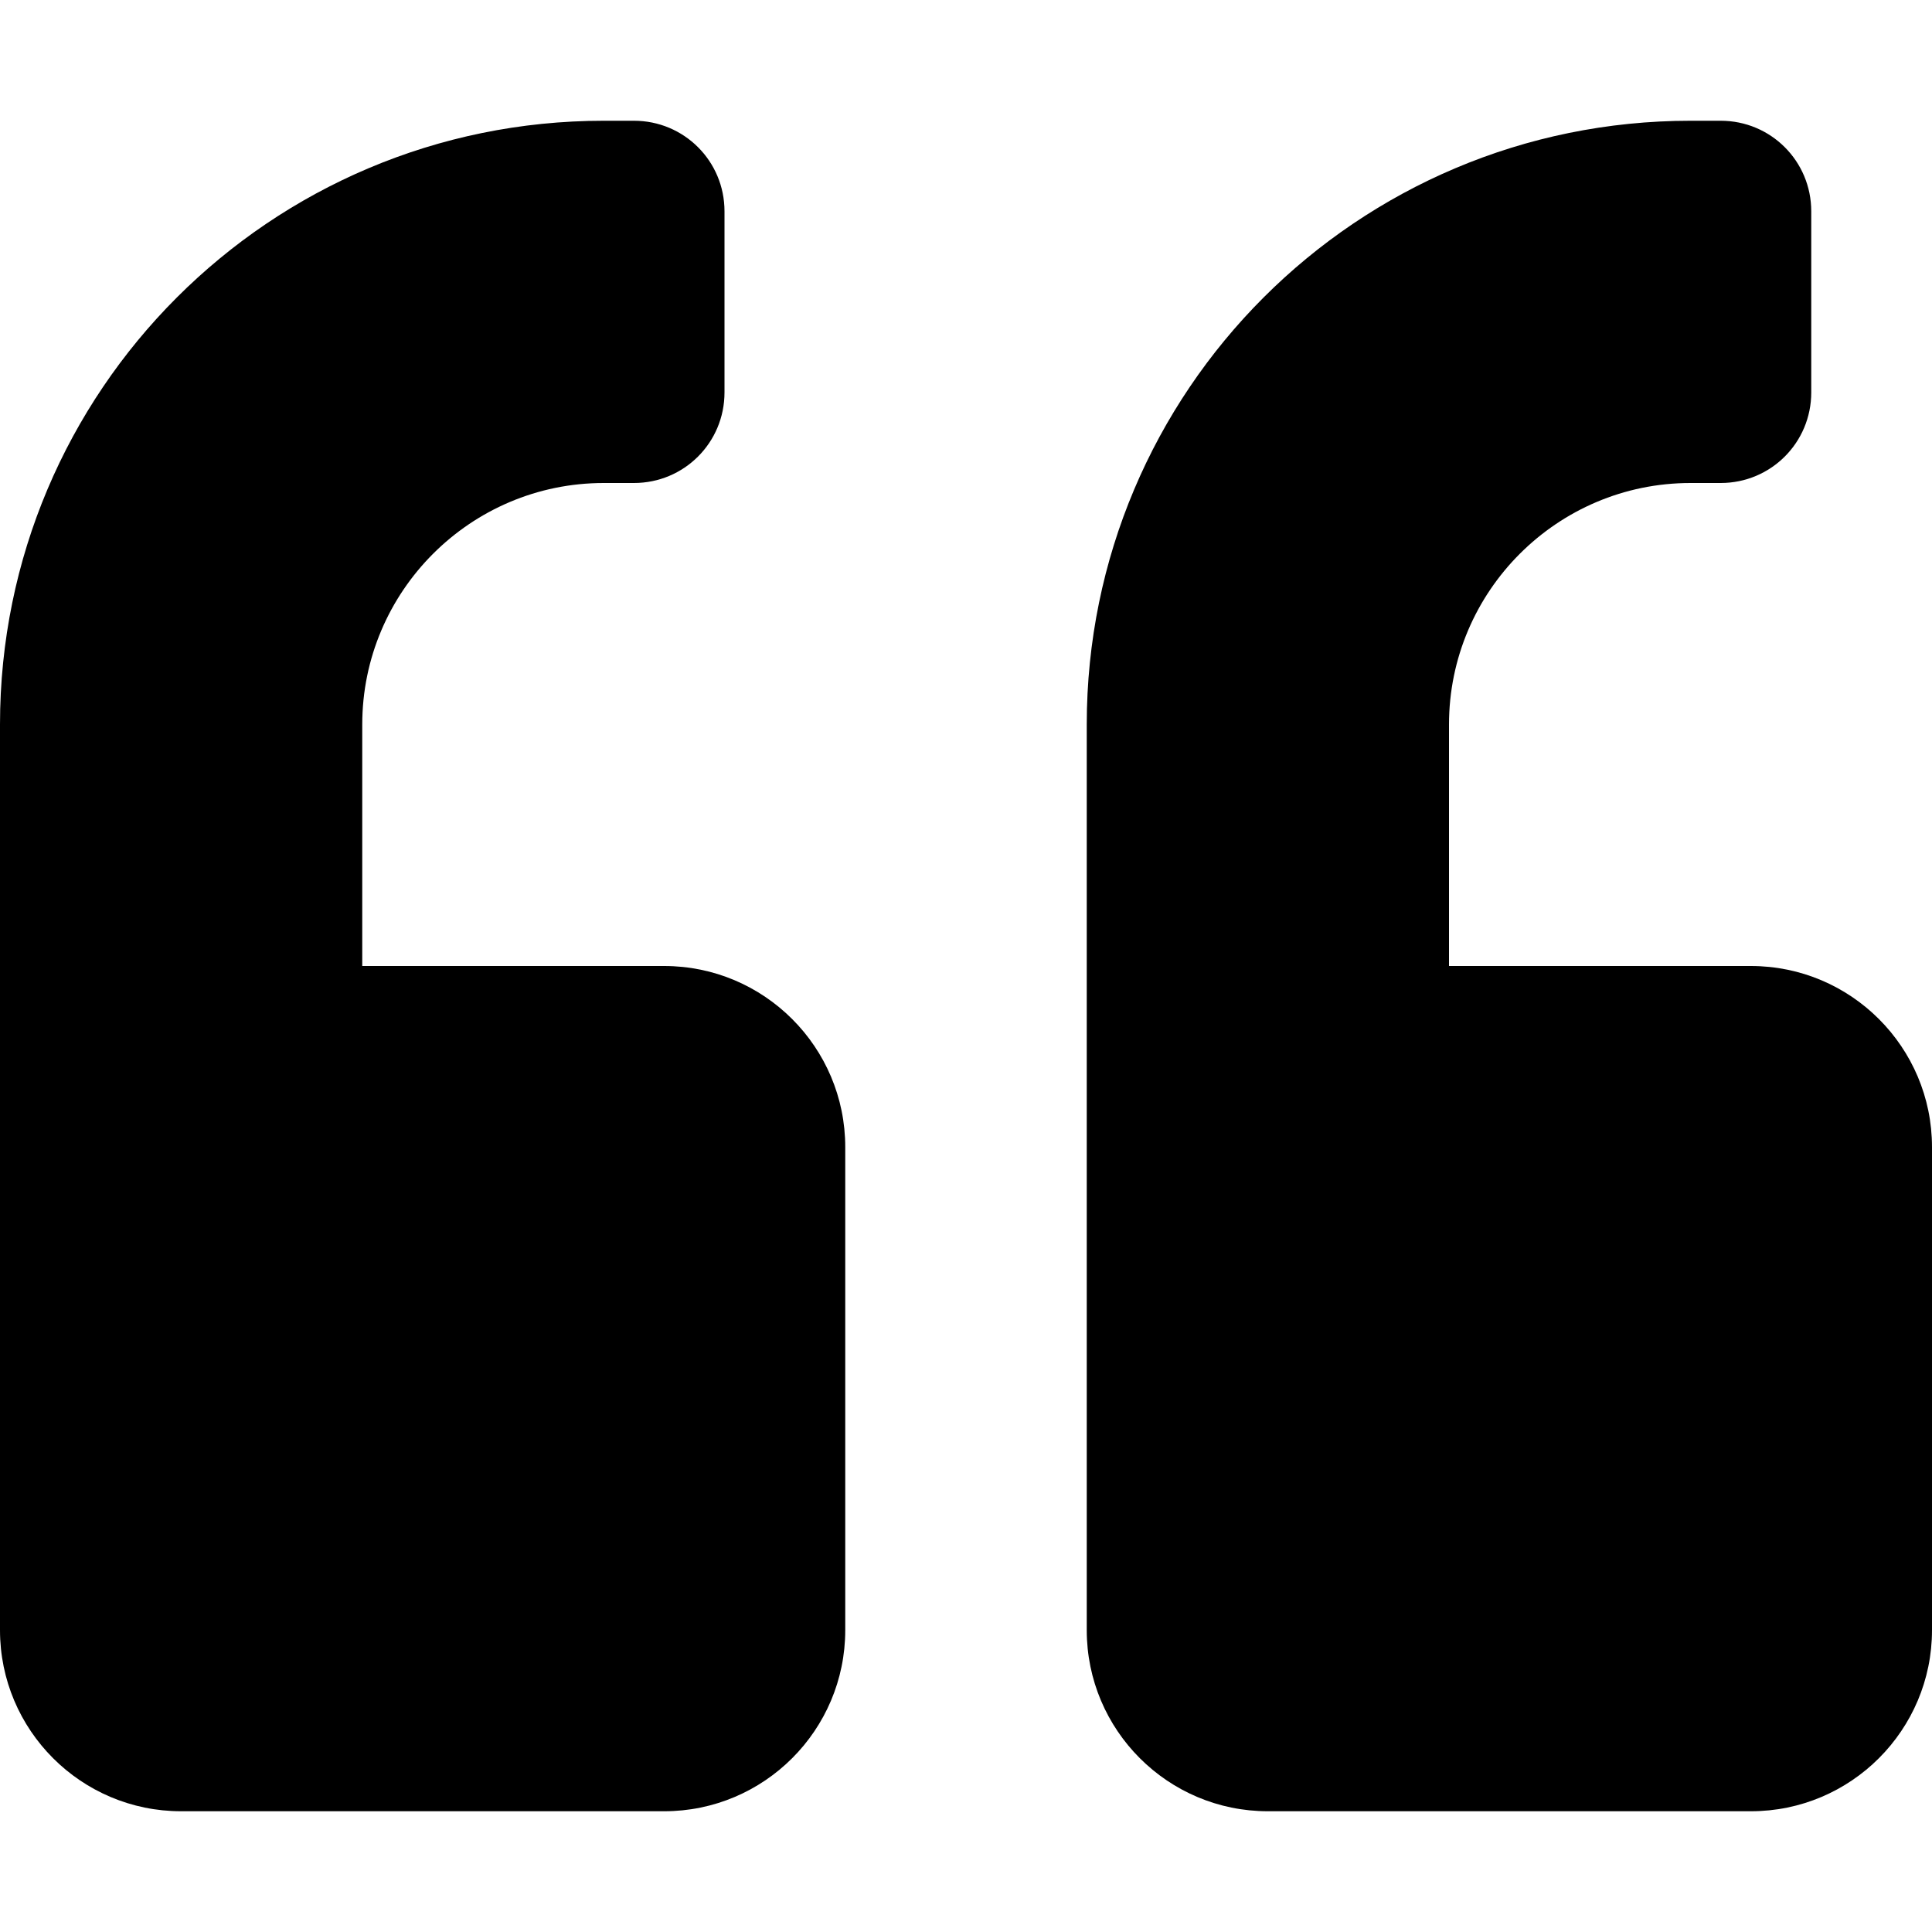
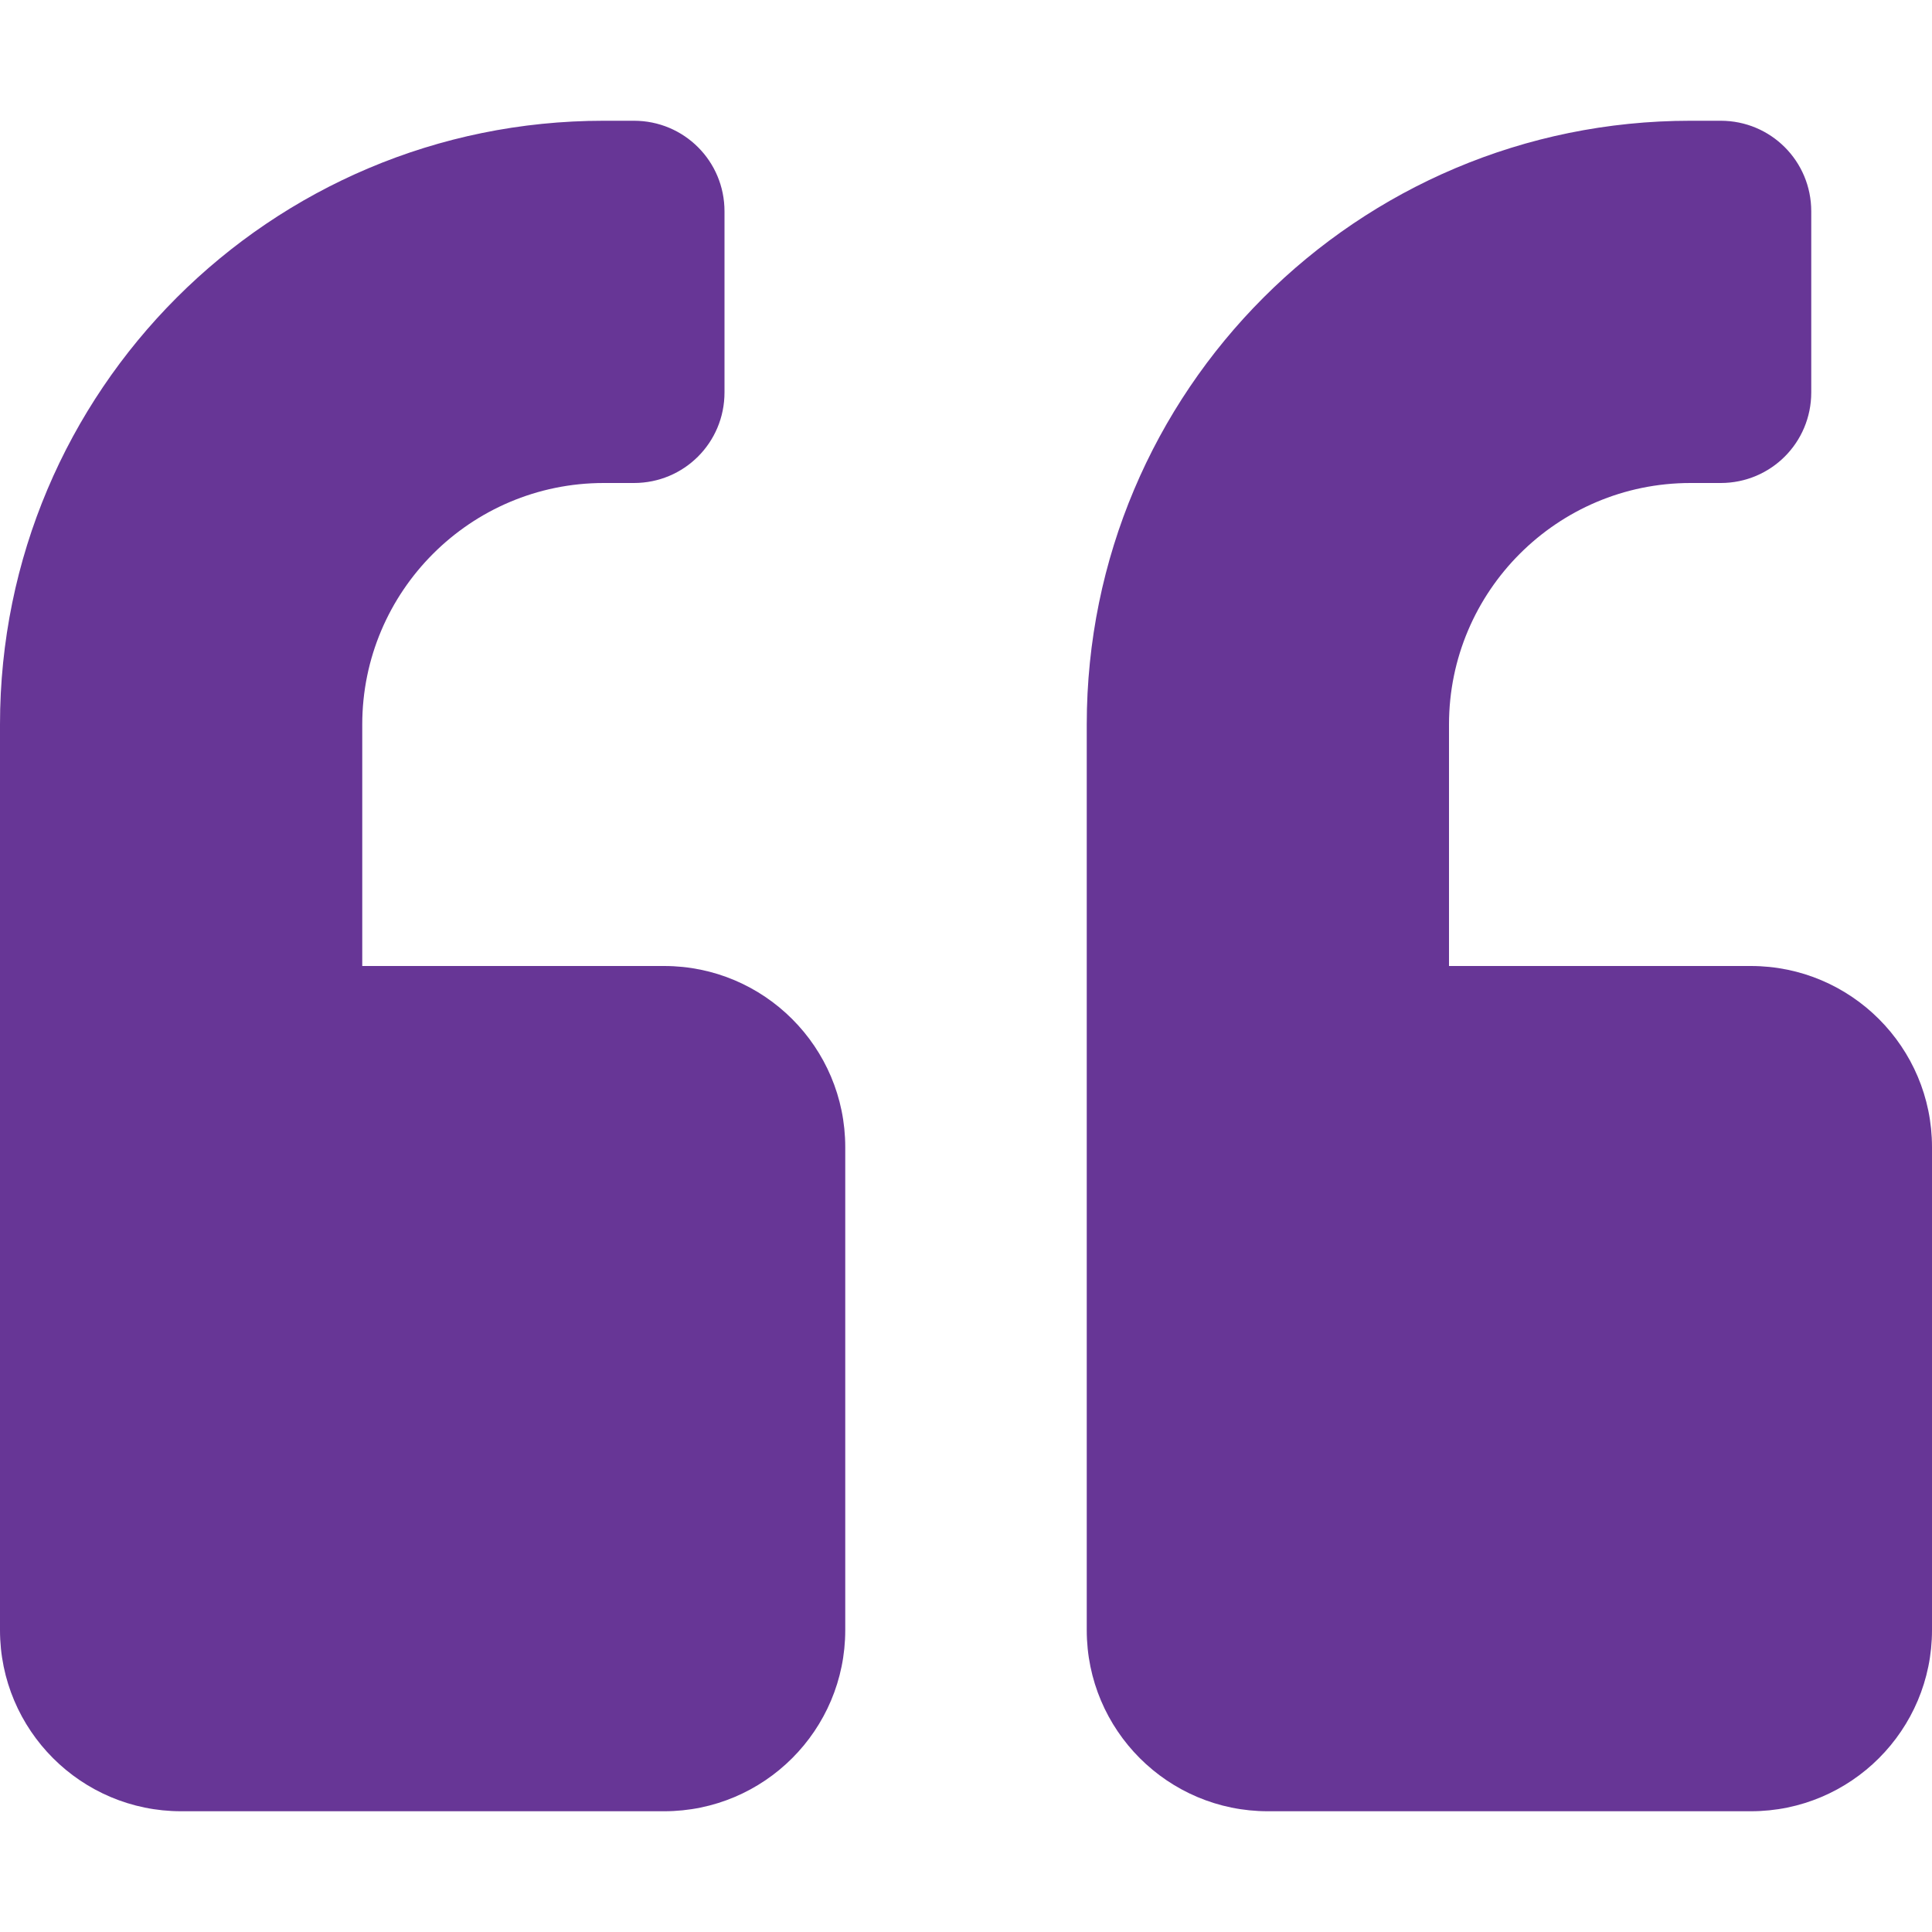
<svg xmlns="http://www.w3.org/2000/svg" aria-hidden="true" focusable="false" data-prefix="fas" data-icon="quote-left" class="svg-inline--fa fa-quote-left fa-w-16" role="img" viewBox="0 0 512 512">
-   <path fill="currentColor" d="M464 256h-80v-64c0-35.3 28.7-64 64-64h8c13.3 0 24-10.7 24-24V56c0-13.3-10.7-24-24-24h-8c-88.4 0-160 71.6-160 160v240c0 26.5 21.5 48 48 48h128c26.5 0 48-21.5 48-48V304c0-26.5-21.5-48-48-48zm-288 0H96v-64c0-35.3 28.7-64 64-64h8c13.3 0 24-10.7 24-24V56c0-13.3-10.7-24-24-24h-8C71.6 32 0 103.6 0 192v240c0 26.5 21.5 48 48 48h128c26.5 0 48-21.5 48-48V304c0-26.5-21.5-48-48-48z" />
+   <path fill="#673696" d="M464 256h-80v-64c0-35.3 28.7-64 64-64h8c13.3 0 24-10.7 24-24V56c0-13.3-10.7-24-24-24h-8c-88.4 0-160 71.6-160 160v240c0 26.5 21.5 48 48 48h128c26.5 0 48-21.5 48-48V304c0-26.5-21.5-48-48-48zm-288 0H96v-64c0-35.3 28.7-64 64-64h8c13.3 0 24-10.7 24-24V56c0-13.3-10.7-24-24-24h-8C71.6 32 0 103.6 0 192v240c0 26.5 21.5 48 48 48h128c26.5 0 48-21.5 48-48V304c0-26.5-21.5-48-48-48z" />
</svg>
